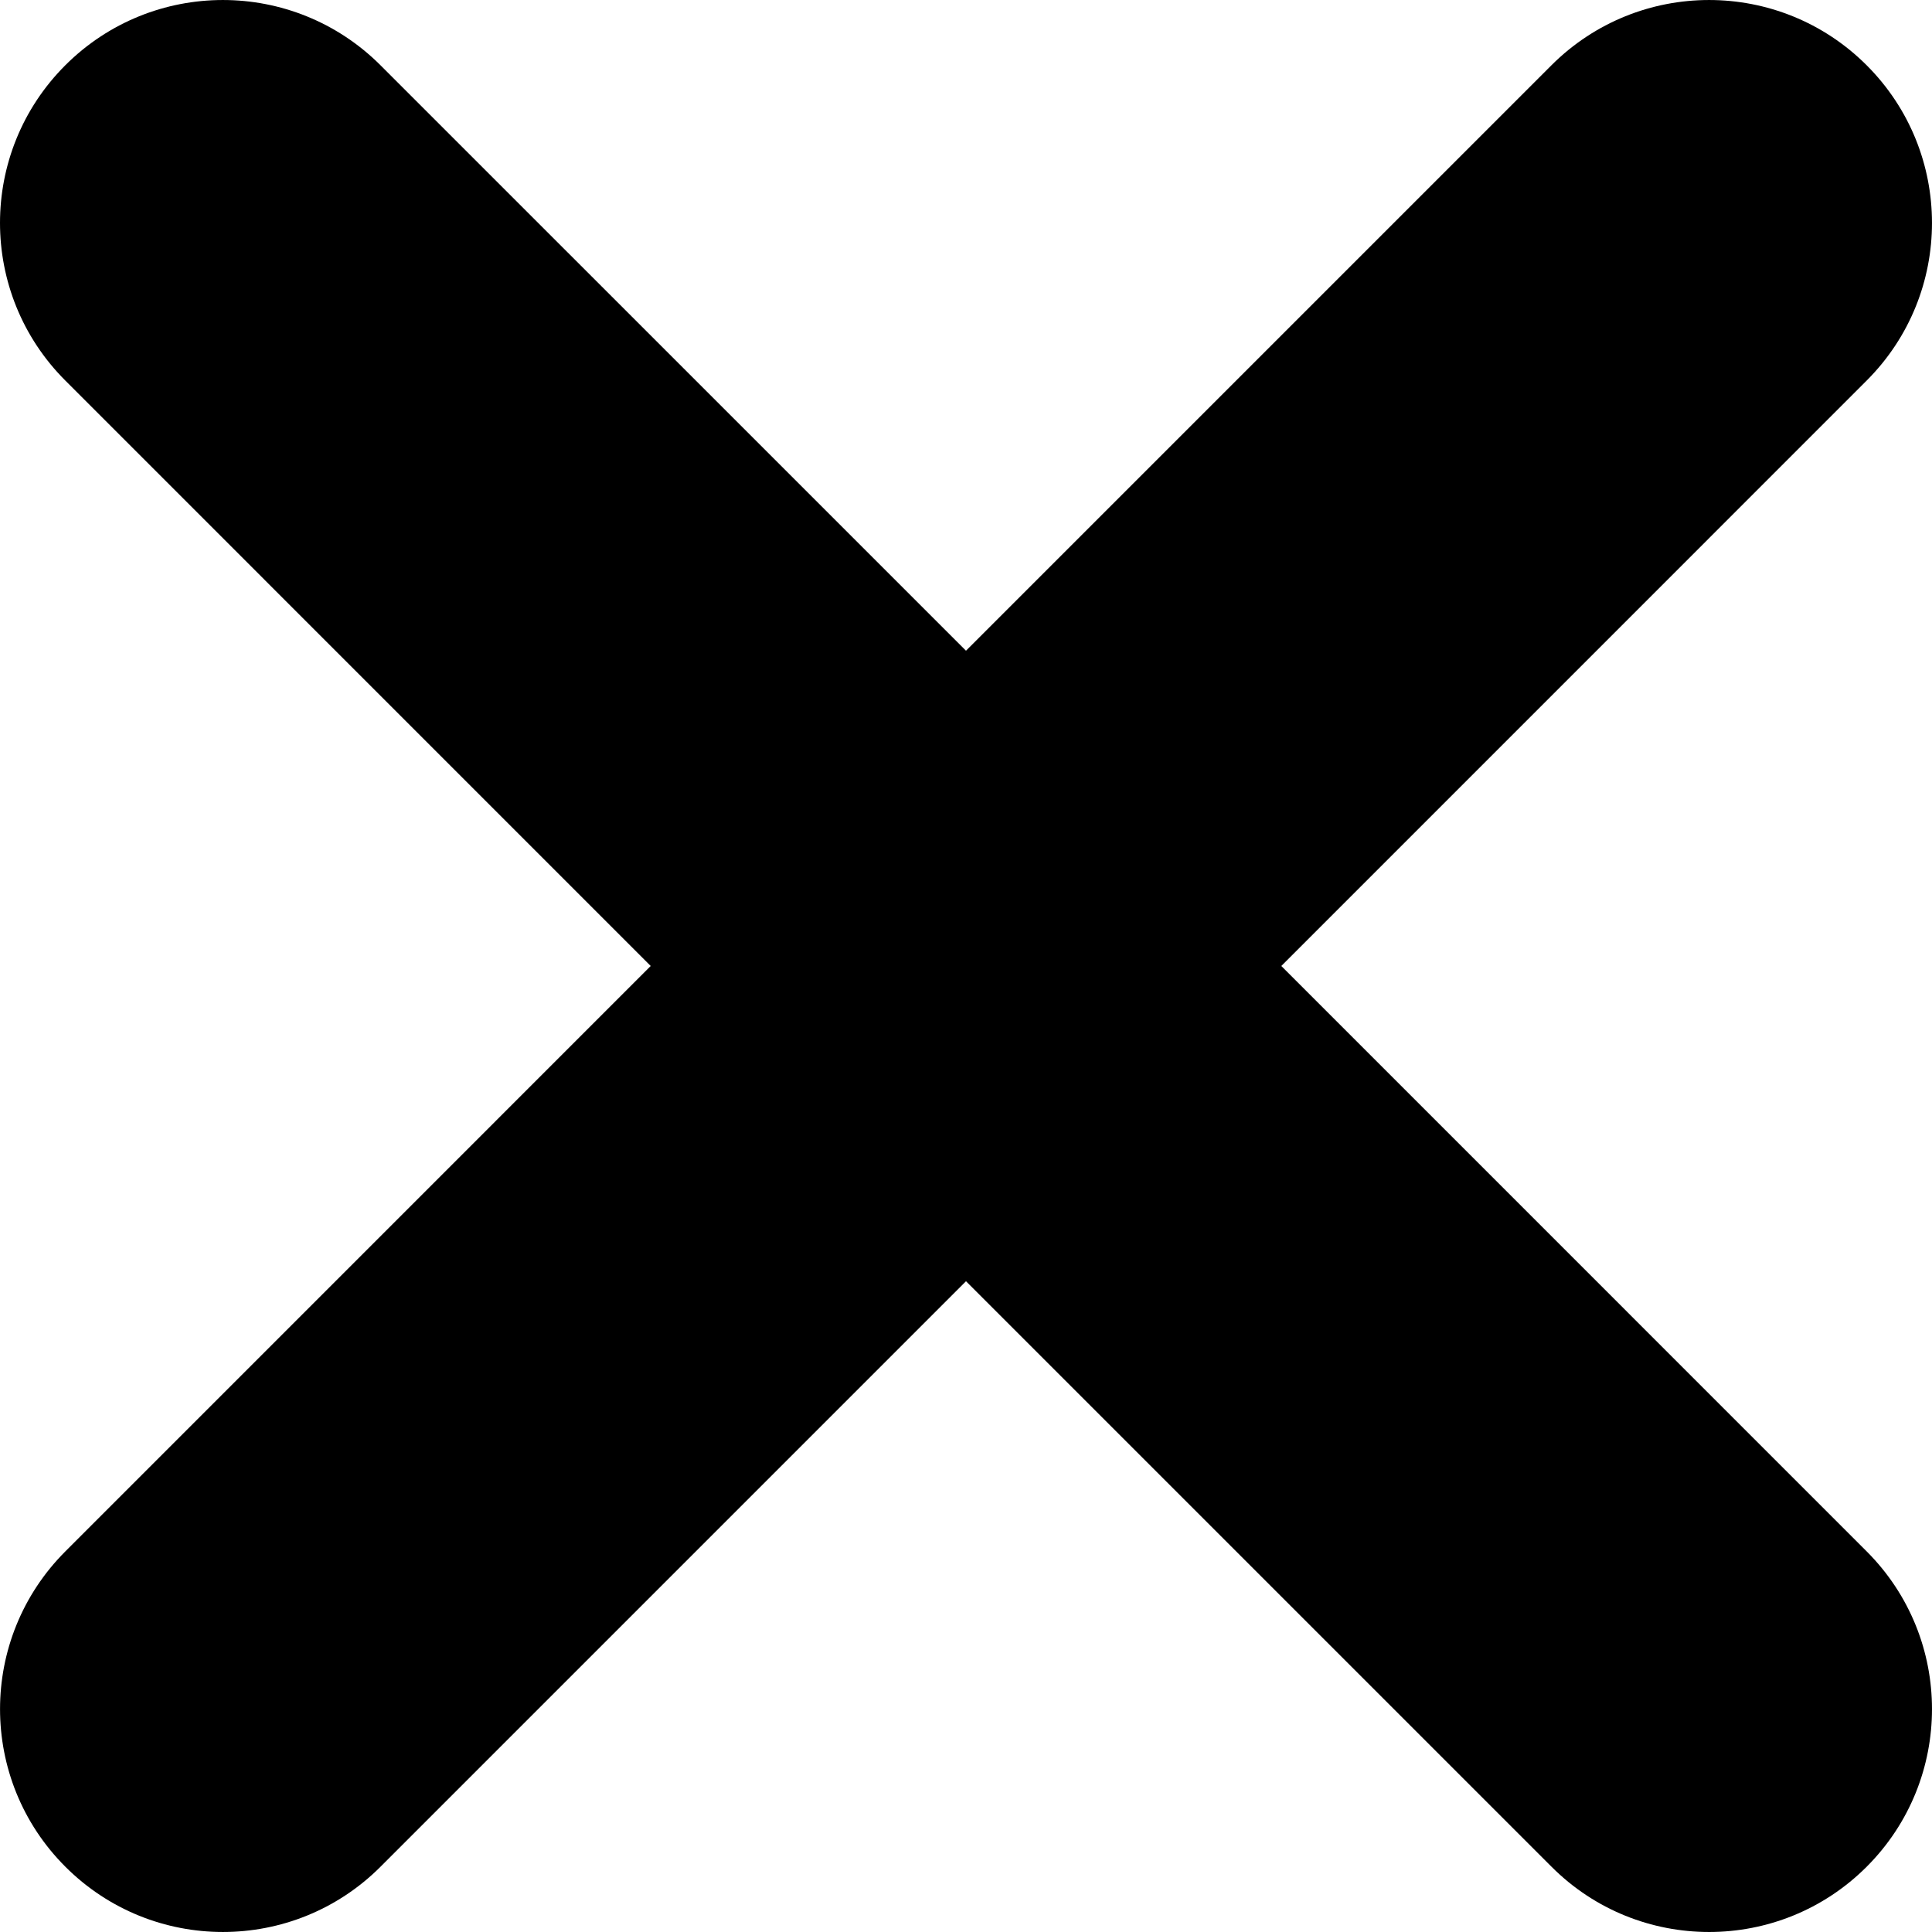
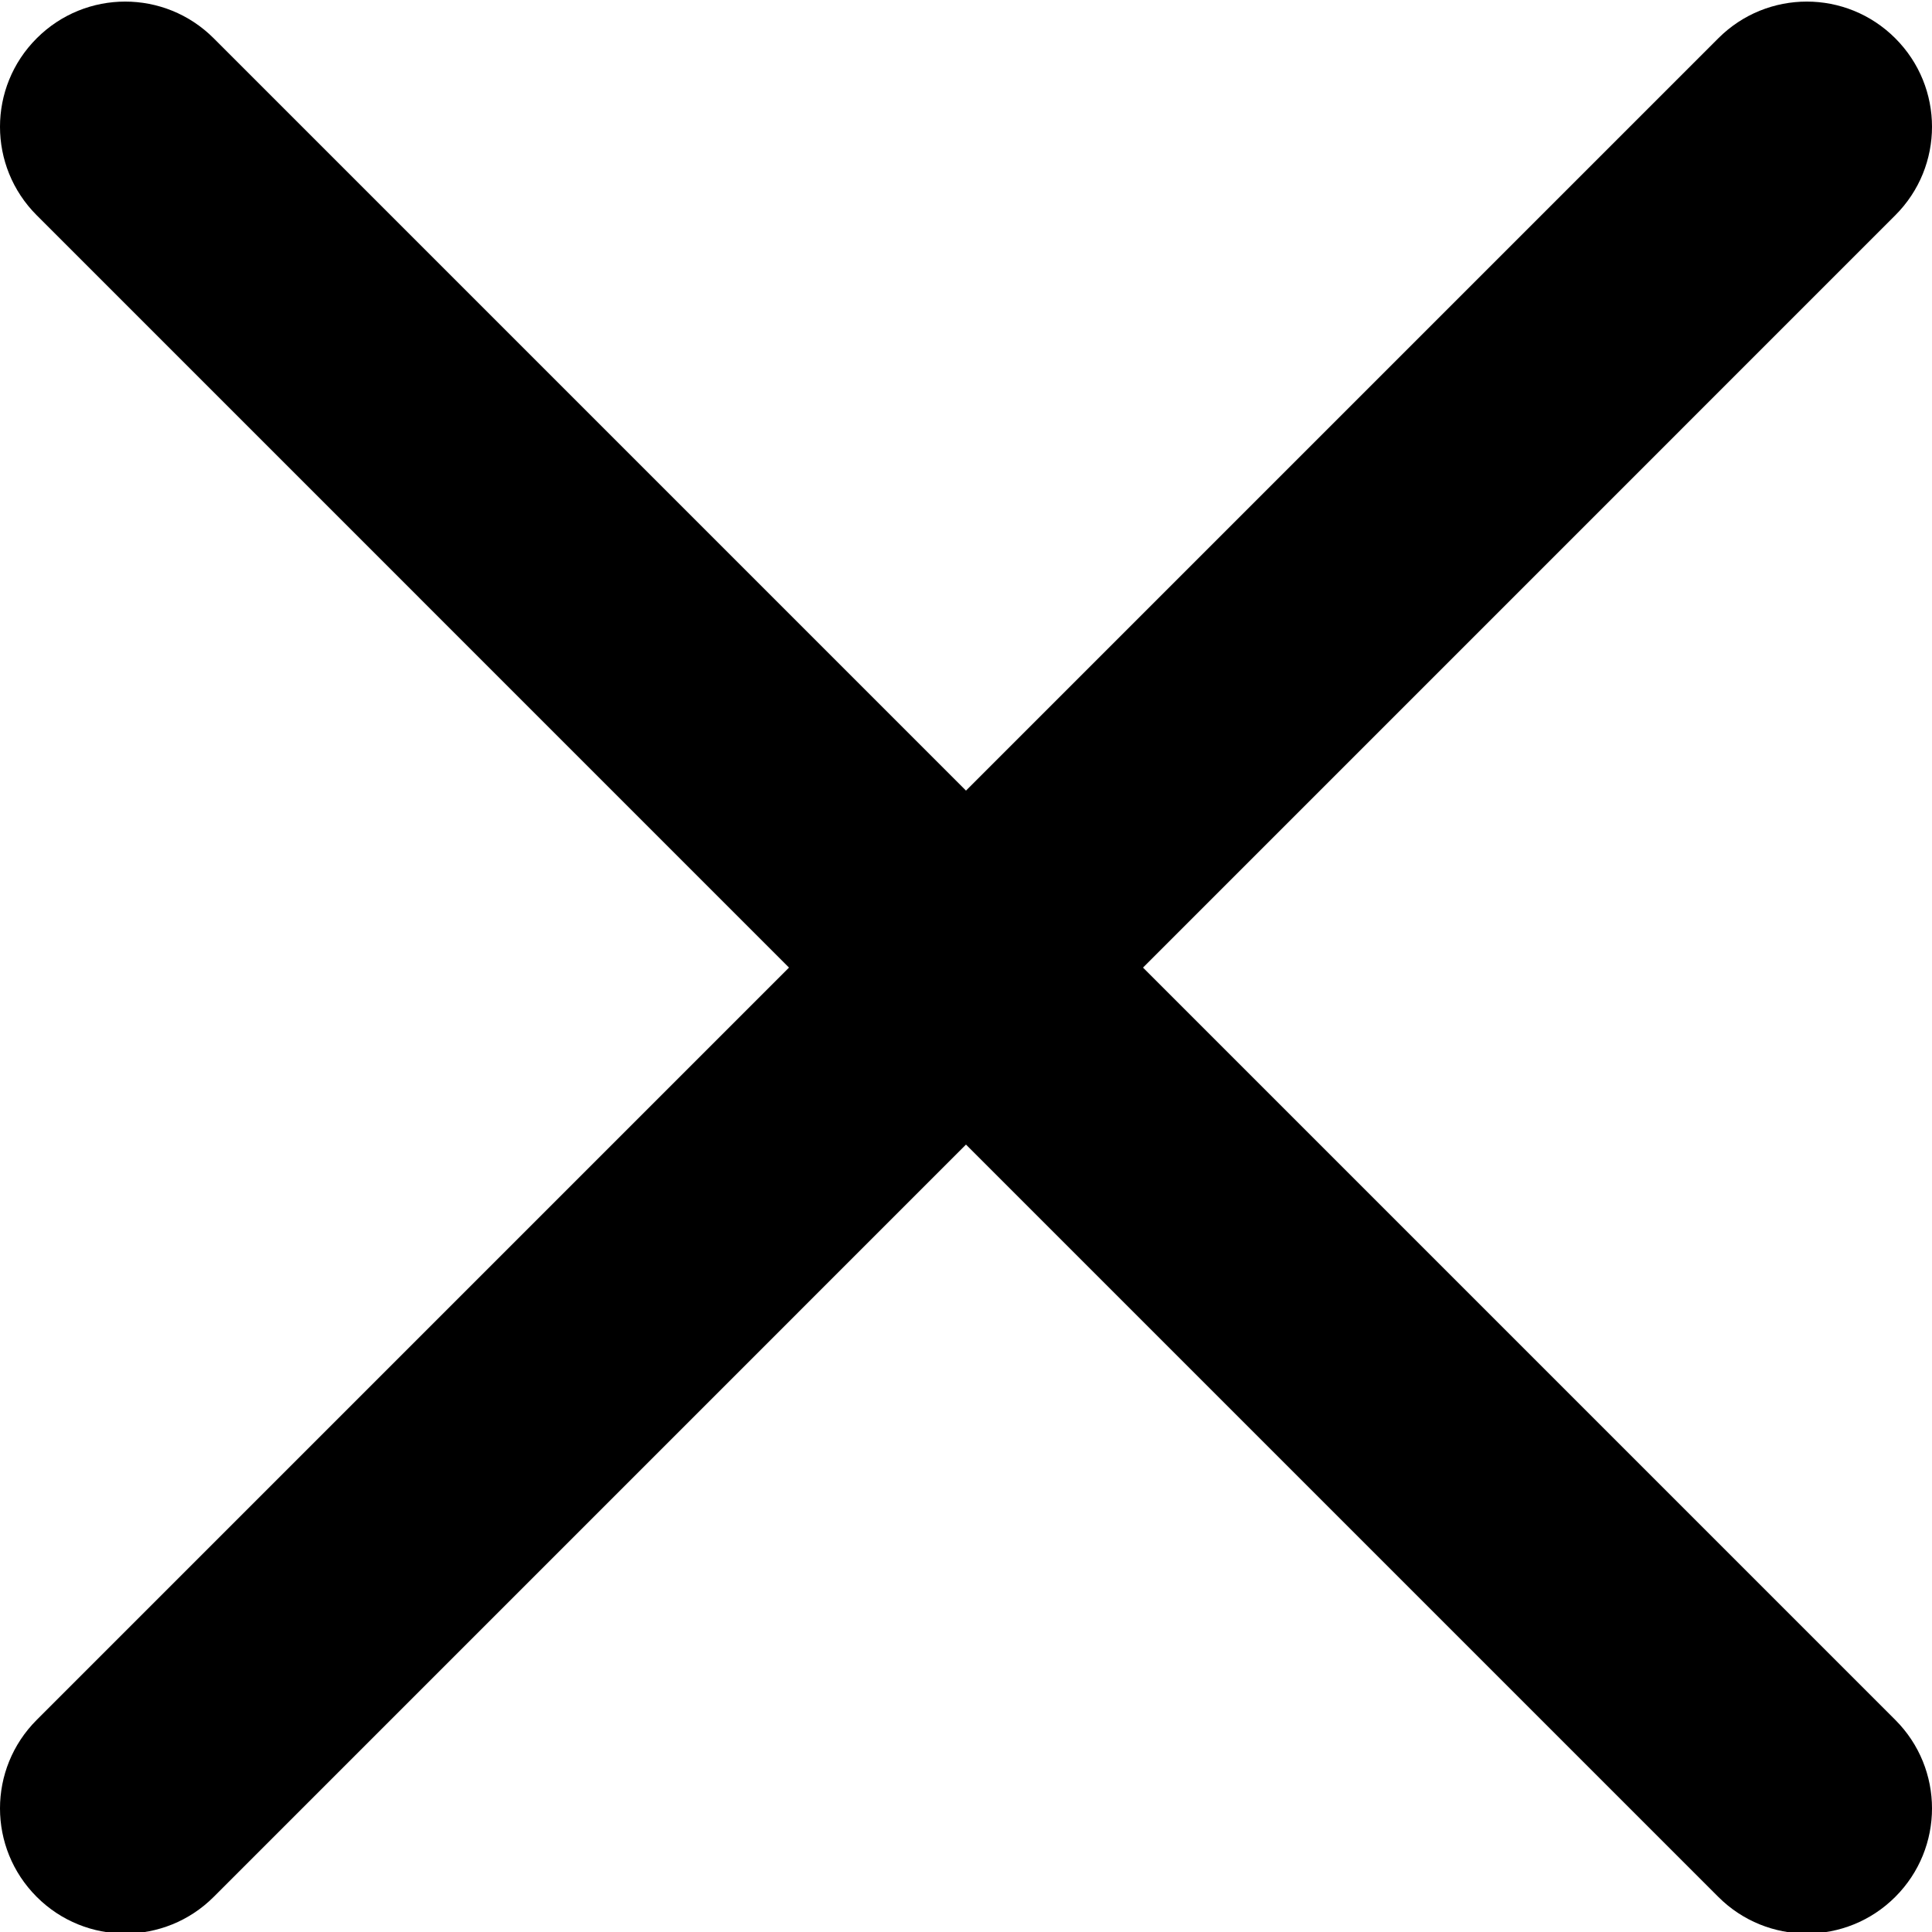
- <svg xmlns="http://www.w3.org/2000/svg" version="1.1" id="Capa_1" x="0px" y="0px" width="348.333px" height="348.334px" viewBox="0 0 348.333 348.334" style="enable-background:new 0 0 348.333 348.334;" xml:space="preserve">
-   <g>
-     <path d="M336.559,68.611L231.016,174.165l105.543,105.549c15.699,15.705,15.699,41.145,0,56.85   c-7.844,7.844-18.128,11.769-28.407,11.769c-10.296,0-20.581-3.919-28.419-11.769L174.167,231.003L68.609,336.563   c-7.843,7.844-18.128,11.769-28.416,11.769c-10.285,0-20.563-3.919-28.413-11.769c-15.699-15.698-15.699-41.139,0-56.85   l105.54-105.549L11.774,68.611c-15.699-15.699-15.699-41.145,0-56.844c15.696-15.687,41.127-15.687,56.829,0l105.563,105.554   L279.721,11.767c15.705-15.687,41.139-15.687,56.832,0C352.258,27.466,352.258,52.912,336.559,68.611z" />
-   </g>
-   <g>
- </g>
-   <g>
- </g>
-   <g>
- </g>
-   <g>
- </g>
-   <g>
- </g>
-   <g>
- </g>
-   <g>
- </g>
-   <g>
- </g>
-   <g>
- </g>
-   <g>
- </g>
-   <g>
- </g>
-   <g>
- </g>
-   <g>
- </g>
-   <g>
- </g>
-   <g>
- </g>
+ <svg xmlns="http://www.w3.org/2000/svg" height="329pt" viewBox="0 0 329.269 329" width="329pt">
+   <path d="m194.801 164.77 128.211-128.215c8.344-8.34 8.344-21.824 0-30.164-8.34-8.34-21.824-8.34-30.164 0l-128.215 128.215-128.211-128.215c-8.344-8.34-21.824-8.34-30.164 0-8.344 8.34-8.344 21.824 0 30.164l128.211 128.215-128.211 128.215c-8.344 8.34-8.344 21.824 0 30.164 4.156 4.16 9.621 6.25 15.082 6.25 5.461 0 10.922-2.09 15.082-6.25l128.211-128.215 128.215 128.215c4.16 4.16 9.621 6.25 15.082 6.25 5.461 0 10.922-2.09 15.082-6.25 8.344-8.34 8.344-21.824 0-30.164zm0 0" />
</svg>
